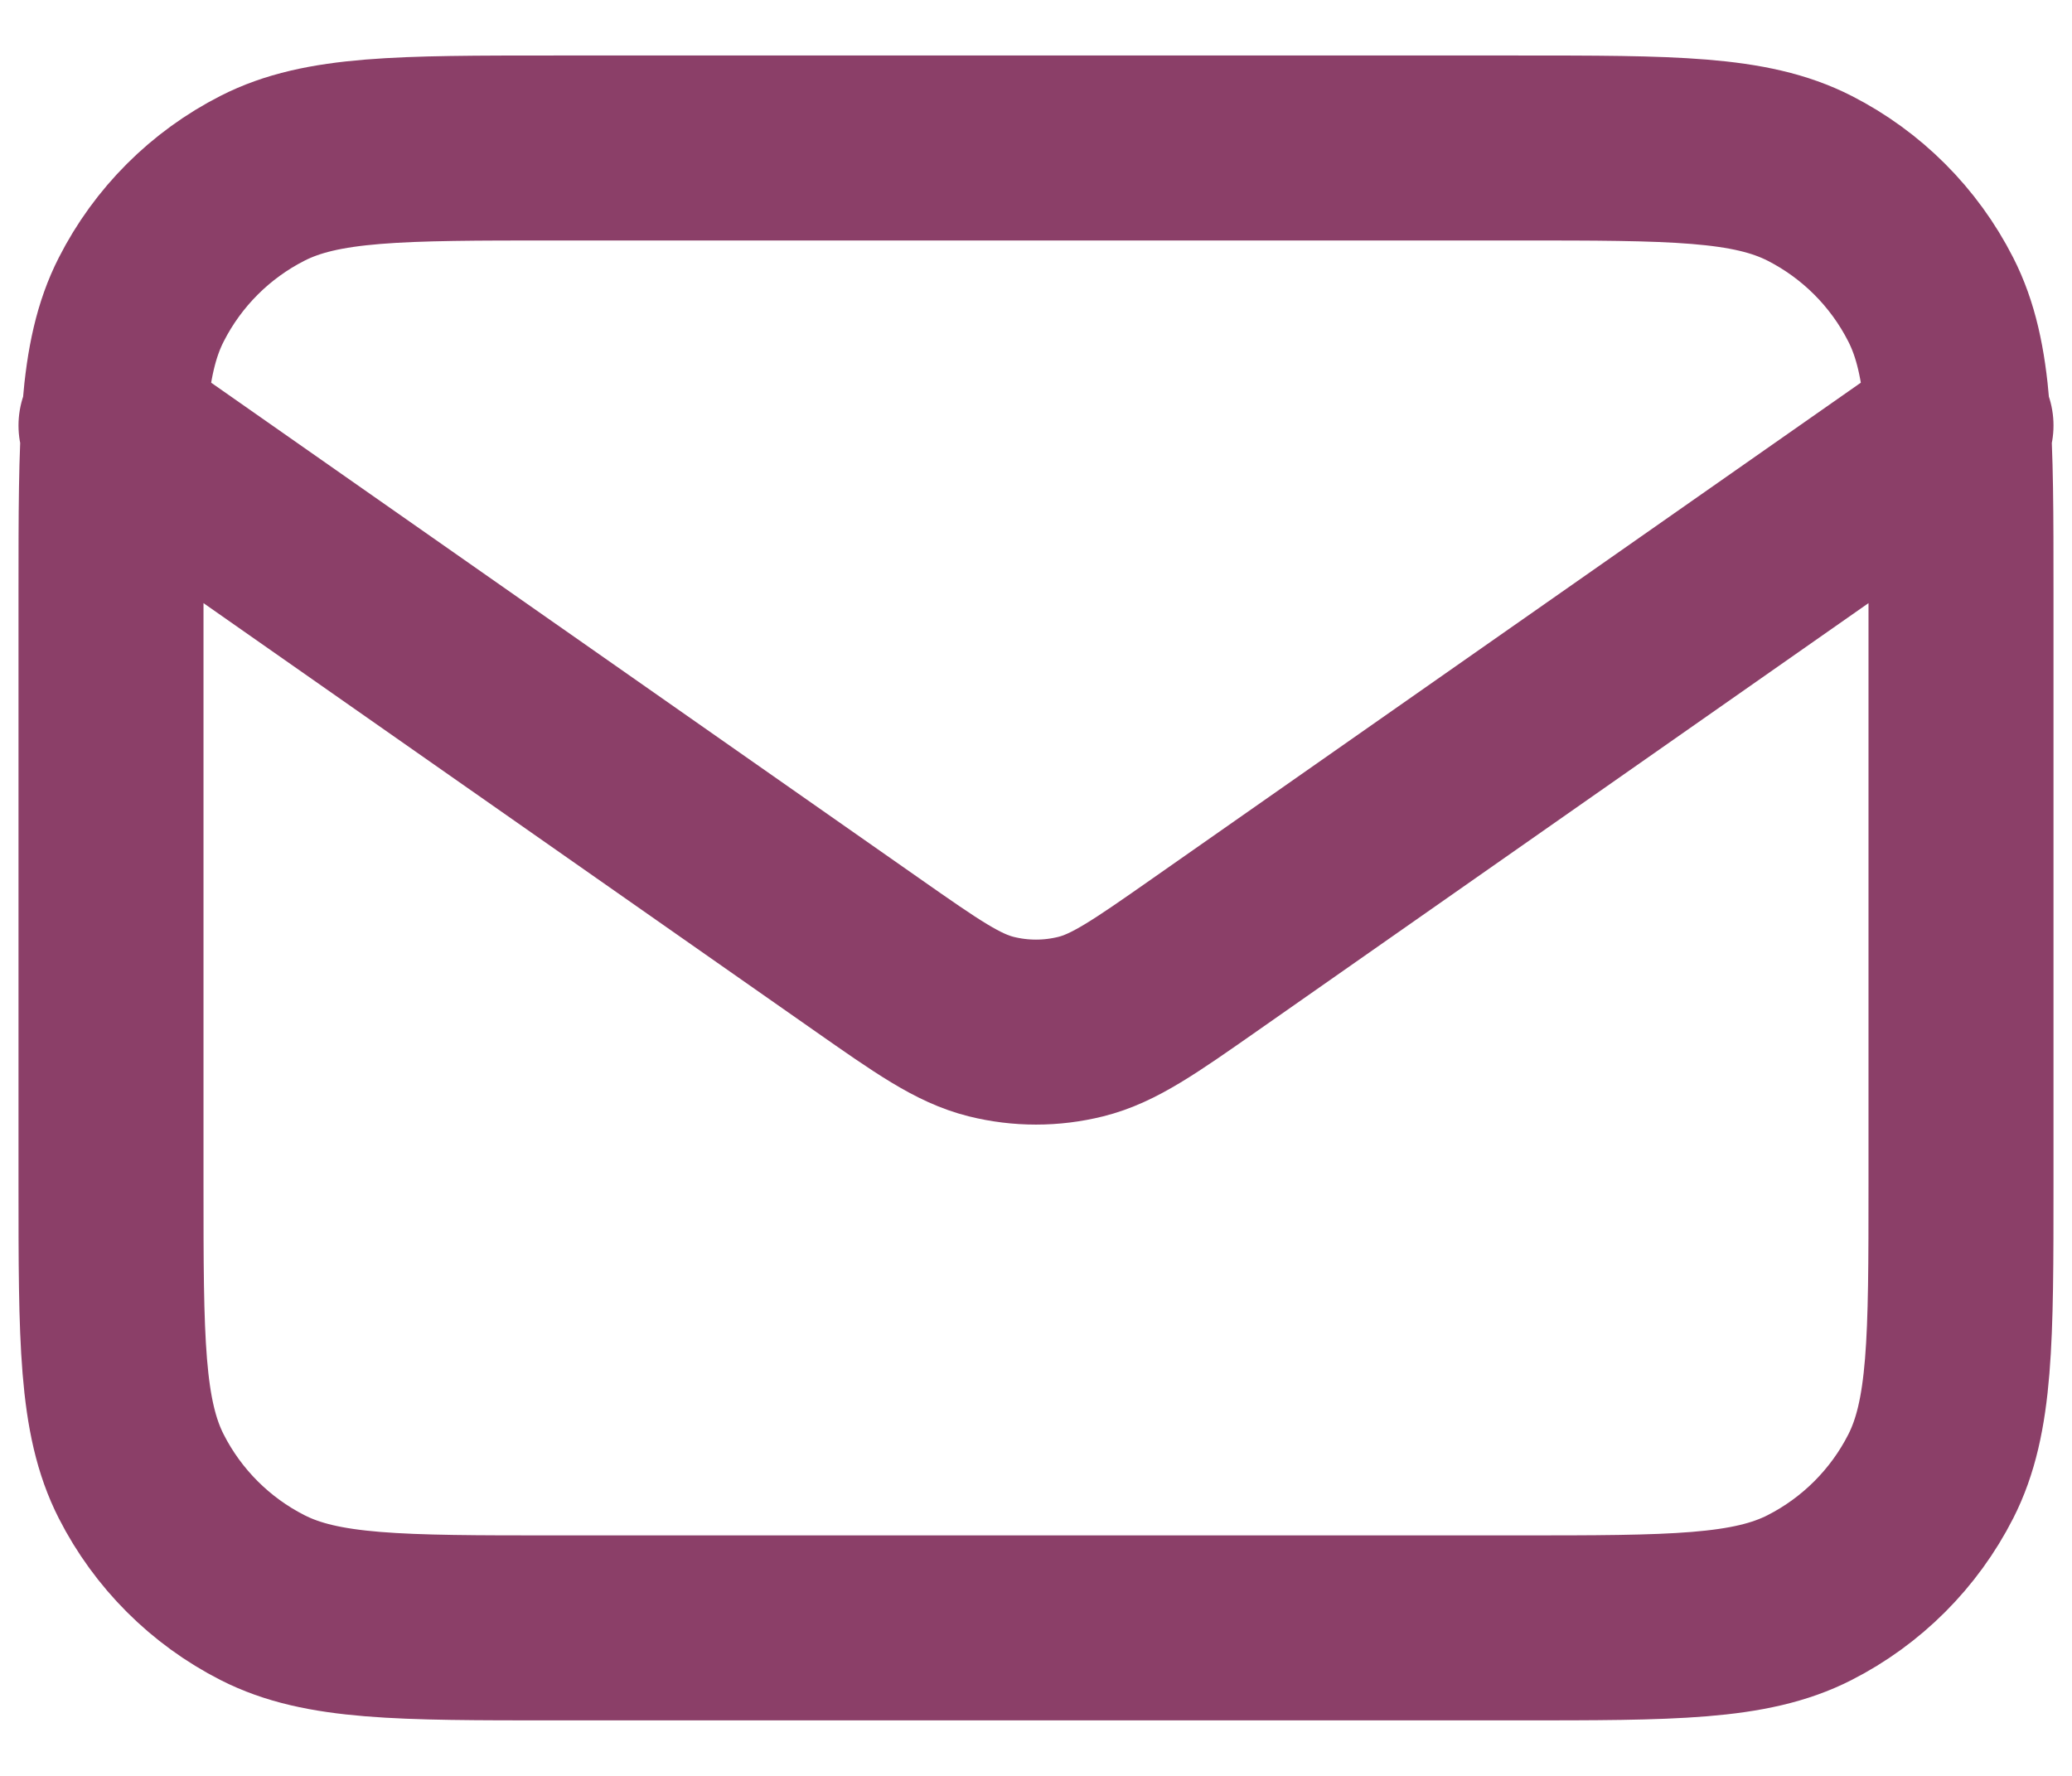
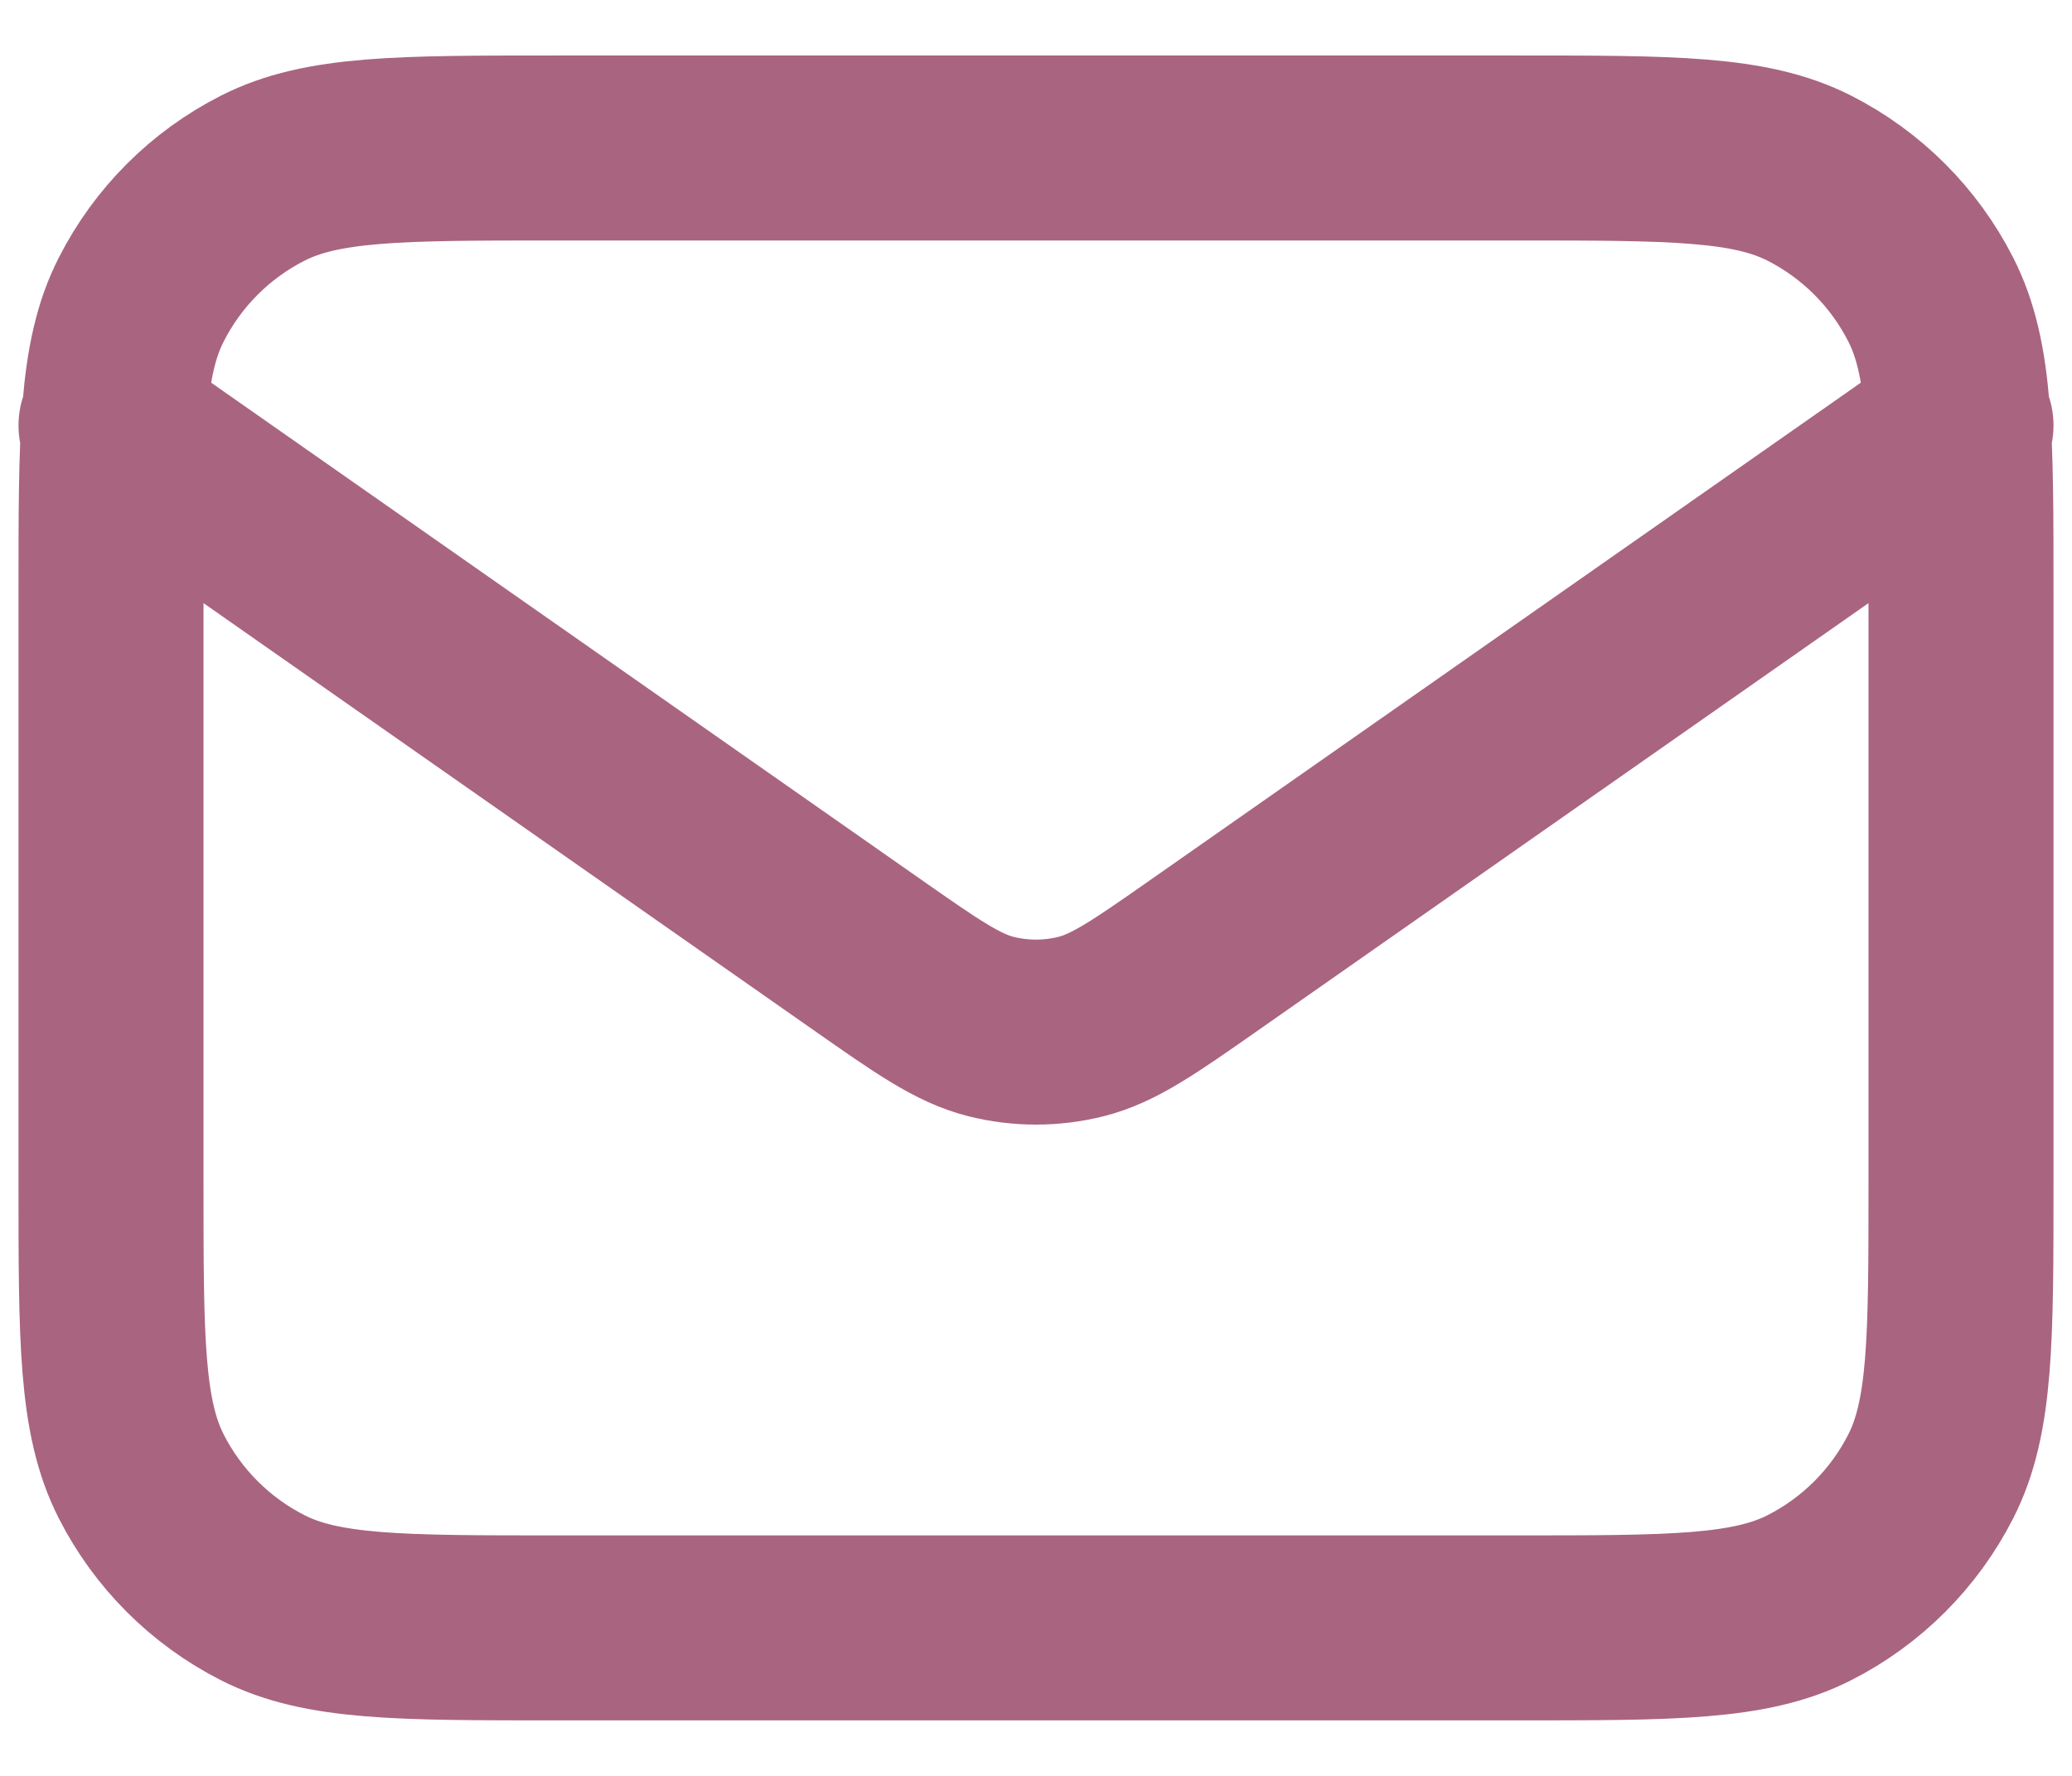
<svg xmlns="http://www.w3.org/2000/svg" width="28" height="24" viewBox="0 0 28 24" fill="none">
-   <path d="M1.5 5.75L11.706 12.894C12.533 13.473 12.946 13.762 13.395 13.874C13.792 13.973 14.208 13.973 14.605 13.874C15.054 13.762 15.467 13.473 16.294 12.894L26.5 5.75M7.5 22H20.5C22.6 22 23.65 22 24.453 21.591C25.158 21.232 25.732 20.658 26.091 19.953C26.5 19.15 26.5 18.1 26.5 16V8C26.5 5.9 26.5 4.85 26.091 4.048C25.732 3.342 25.158 2.768 24.453 2.409C23.65 2 22.6 2 20.5 2H7.5C5.4 2 4.35 2 3.548 2.409C2.842 2.768 2.268 3.342 1.909 4.048C1.5 4.85 1.5 5.9 1.5 8V16C1.5 18.1 1.5 19.15 1.909 19.953C2.268 20.658 2.842 21.232 3.548 21.591C4.35 22 5.4 22 7.5 22Z" stroke="#8B3F68" stroke-width="2.5" stroke-linecap="round" stroke-linejoin="round" />
+   <path d="M1.5 5.75L11.706 12.894C12.533 13.473 12.946 13.762 13.395 13.874C13.792 13.973 14.208 13.973 14.605 13.874C15.054 13.762 15.467 13.473 16.294 12.894L26.5 5.75M7.5 22H20.5C22.6 22 23.65 22 24.453 21.591C25.158 21.232 25.732 20.658 26.091 19.953C26.5 19.15 26.5 18.1 26.5 16V8C26.5 5.9 26.5 4.85 26.091 4.048C25.732 3.342 25.158 2.768 24.453 2.409C23.65 2 22.6 2 20.5 2H7.5C5.4 2 4.35 2 3.548 2.409C2.842 2.768 2.268 3.342 1.909 4.048C1.5 4.85 1.5 5.9 1.5 8V16C1.5 18.1 1.5 19.15 1.909 19.953C2.268 20.658 2.842 21.232 3.548 21.591C4.35 22 5.4 22 7.5 22Z" stroke="#A96480" stroke-width="2.5" stroke-linecap="round" stroke-linejoin="round" />
</svg>
